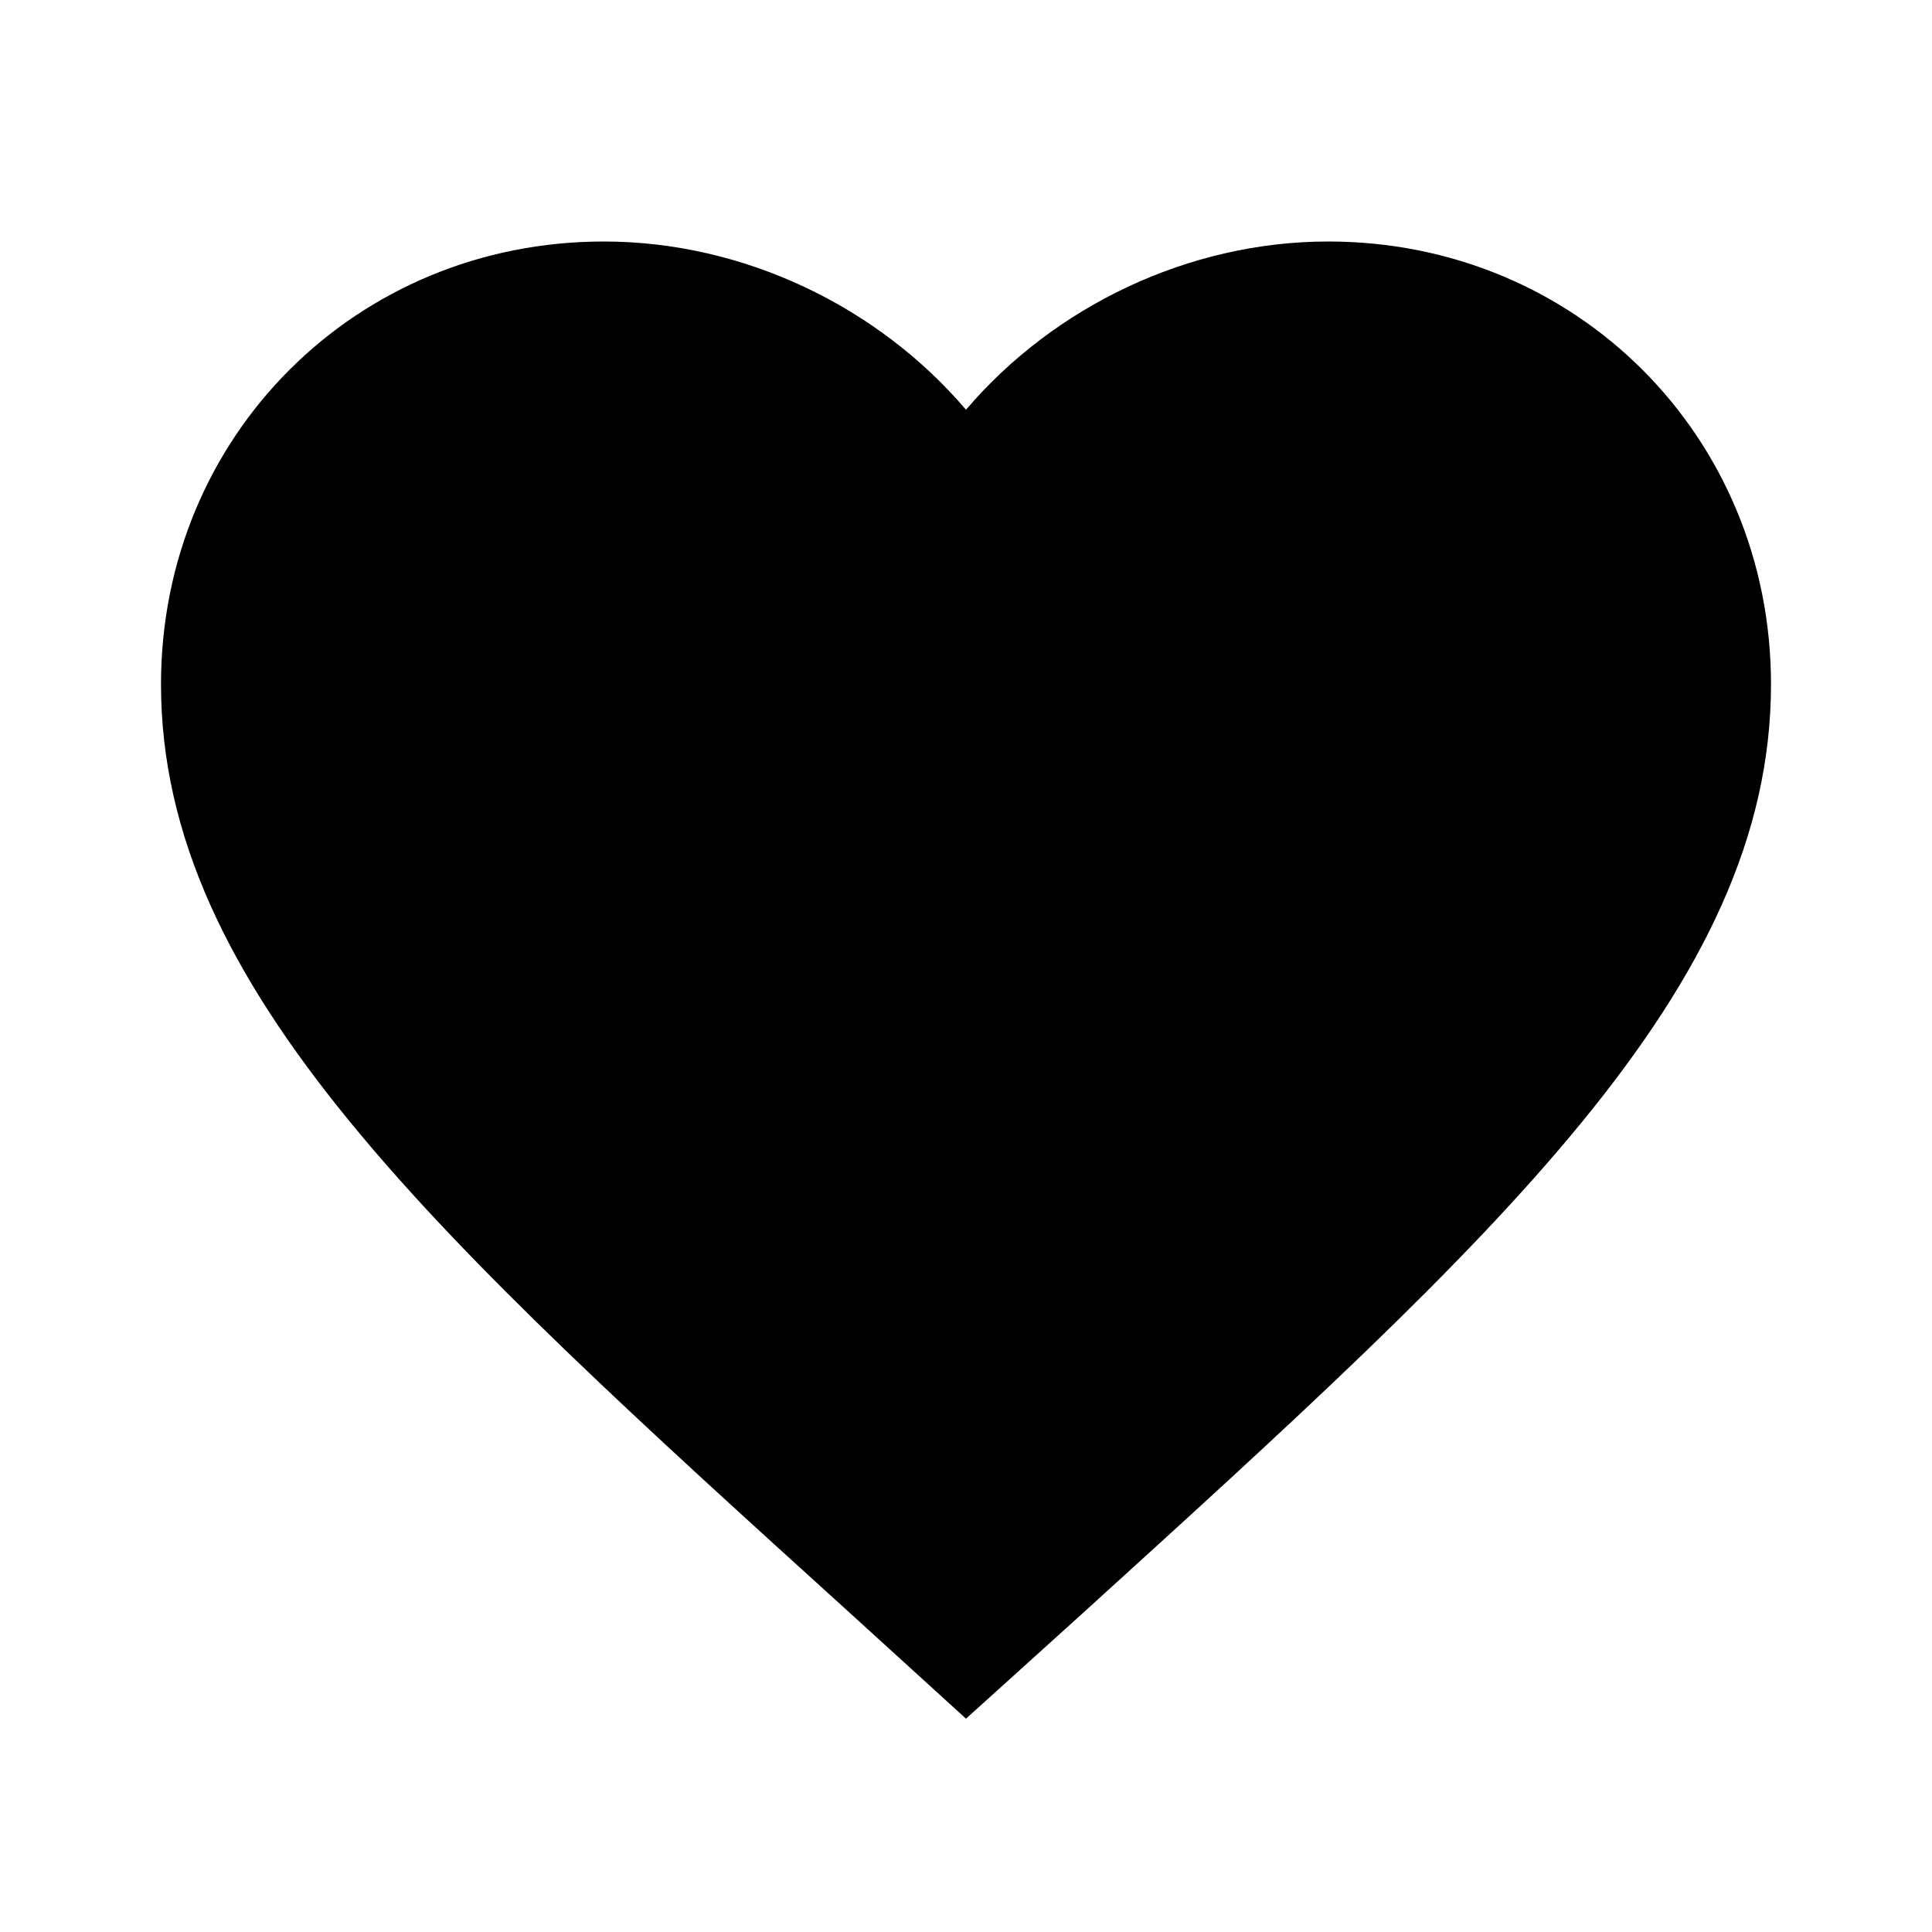
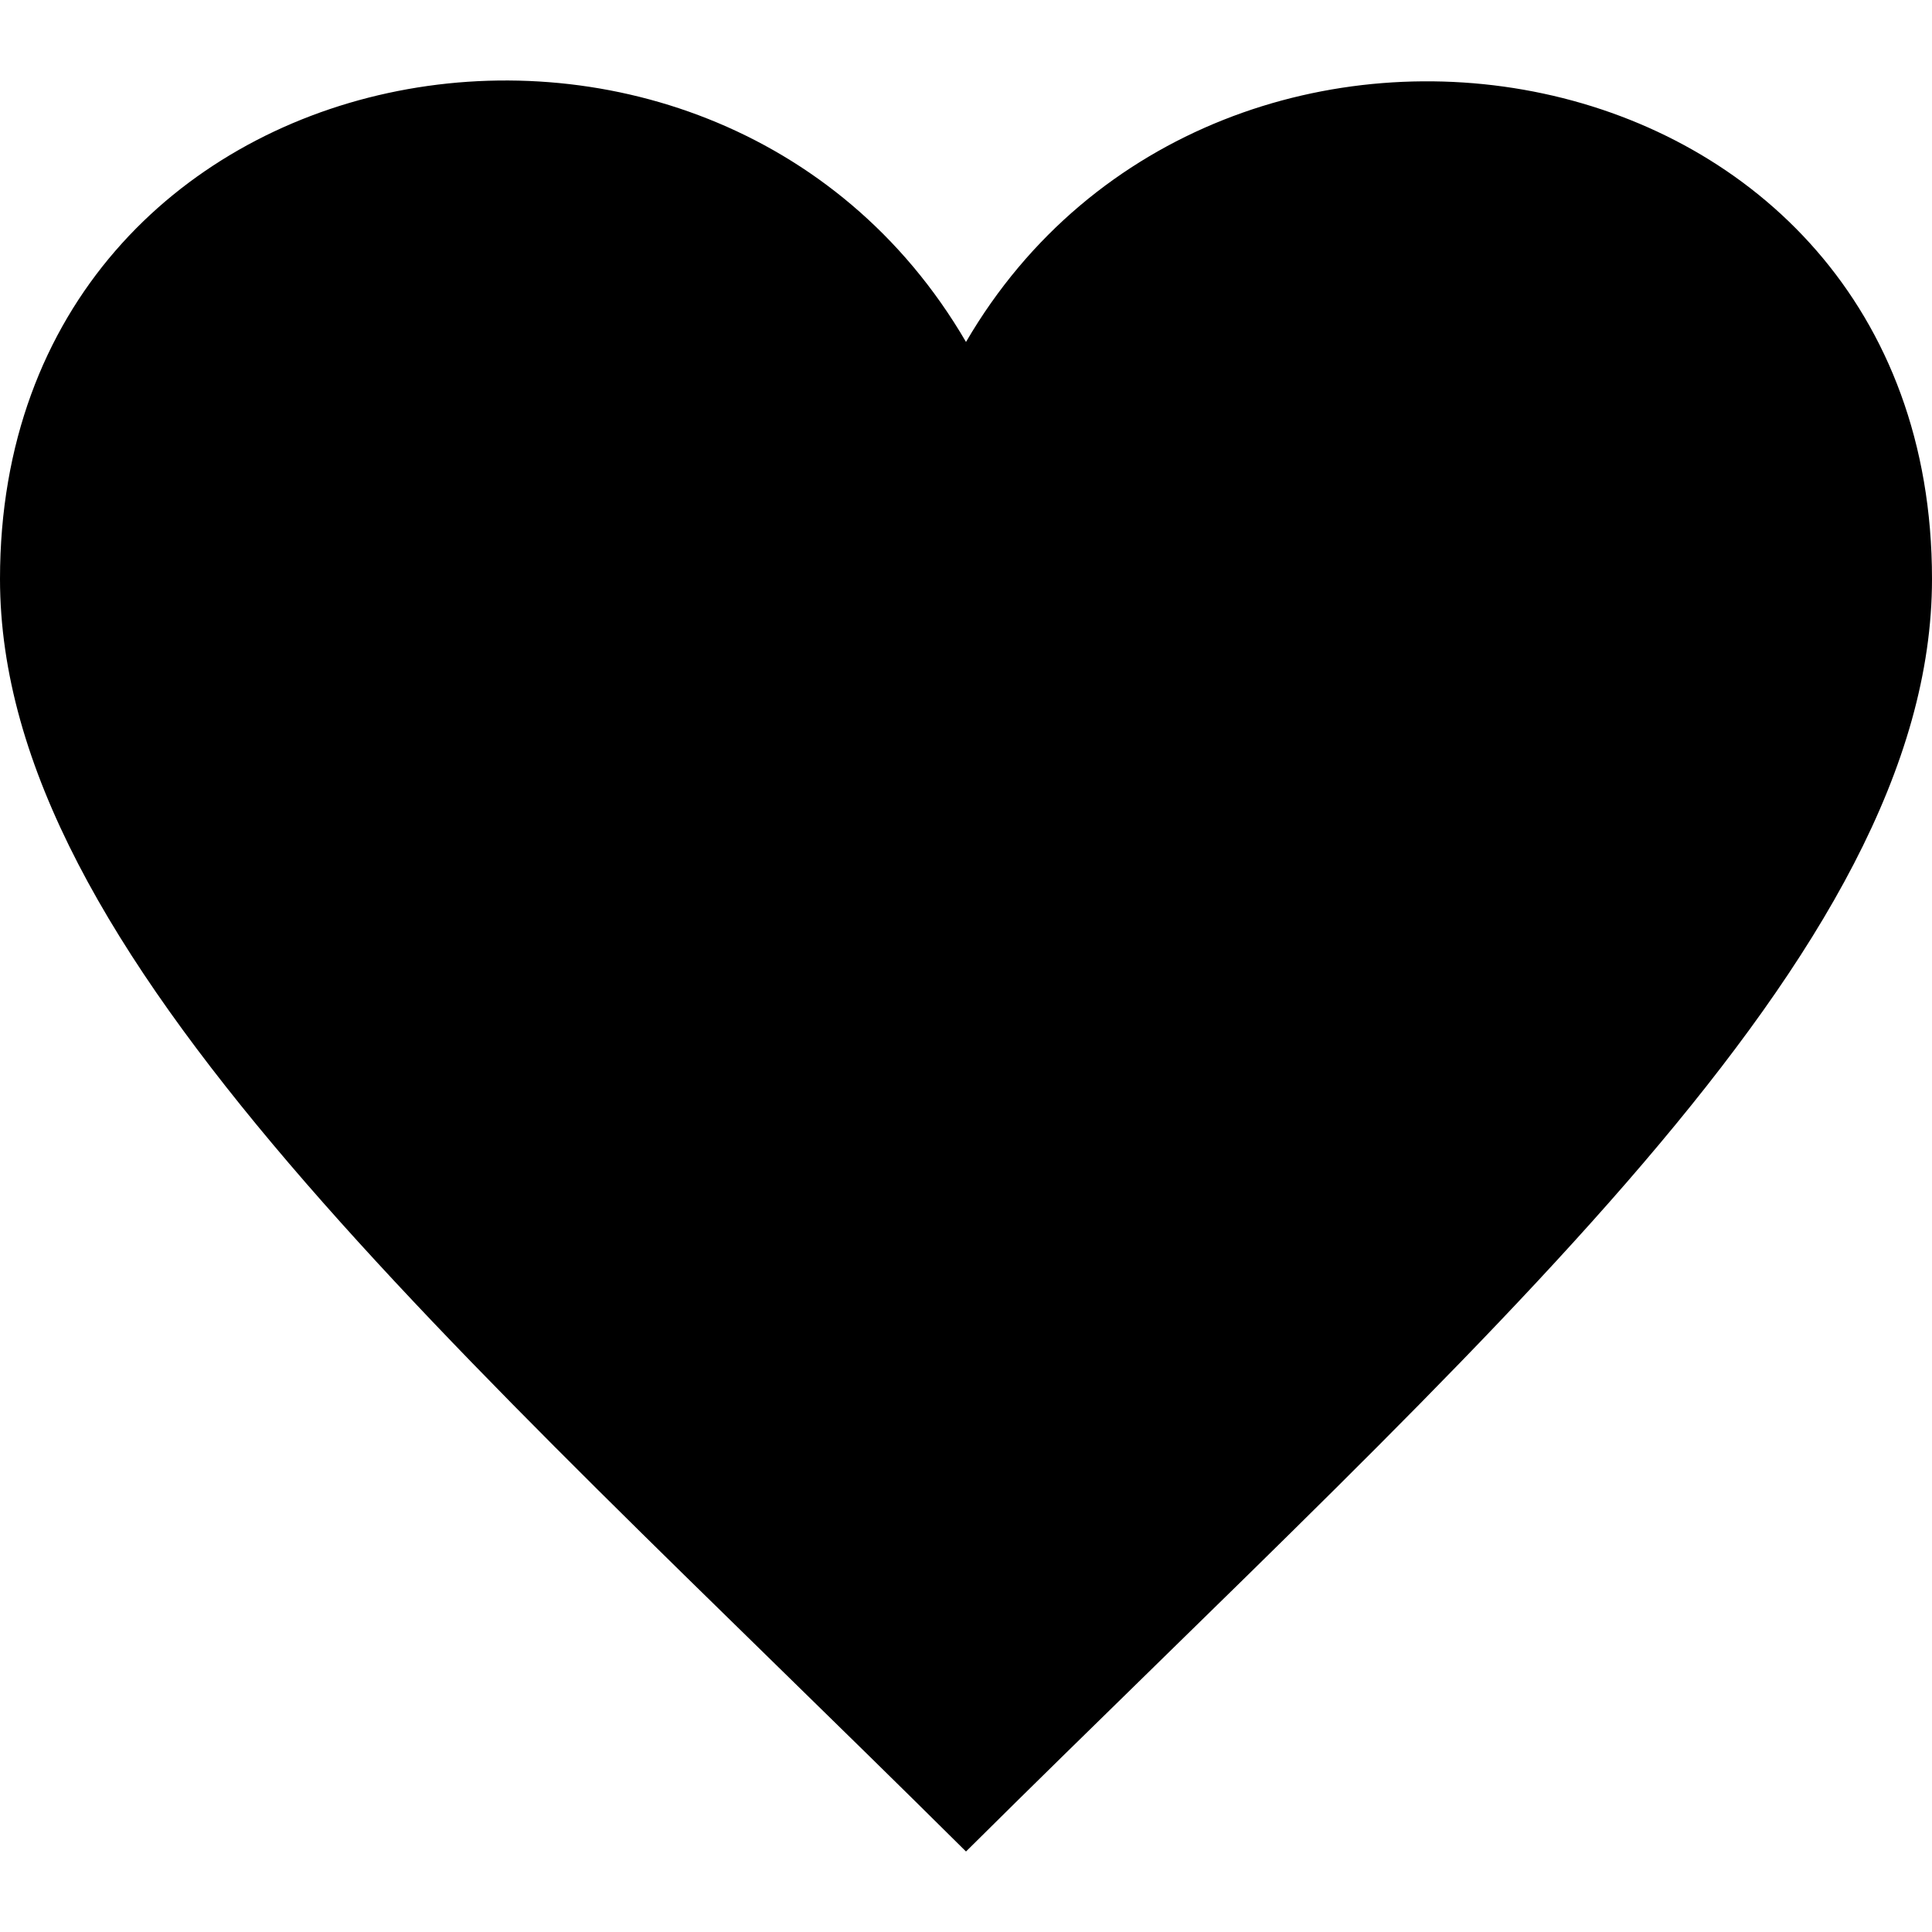
<svg xmlns="http://www.w3.org/2000/svg" viewBox="0 0 24 24" width="24" height="24">
-   <path fill="#000000" d="M12 21.35l-1.45-1.32C5.4 15.36 2 12.28 2 8.5 2 5.42 4.42 3 7.5 3c1.74 0 3.41.81 4.5 2.09C13.09 3.81 14.76 3 16.5 3 19.58 3 22 5.42 22 8.5c0 3.78-3.4 6.86-8.55 11.54L12 21.35z" />
+   <path fill="#000000" d="M12 4.248c-3.148-5.402-12-3.825-12 2.944 0 4.661 5.571 9.427 12 15.808 6.43-6.381 12-11.147 12-15.808 0-6.792-8.875-8.306-12-2.944z" />
</svg>
